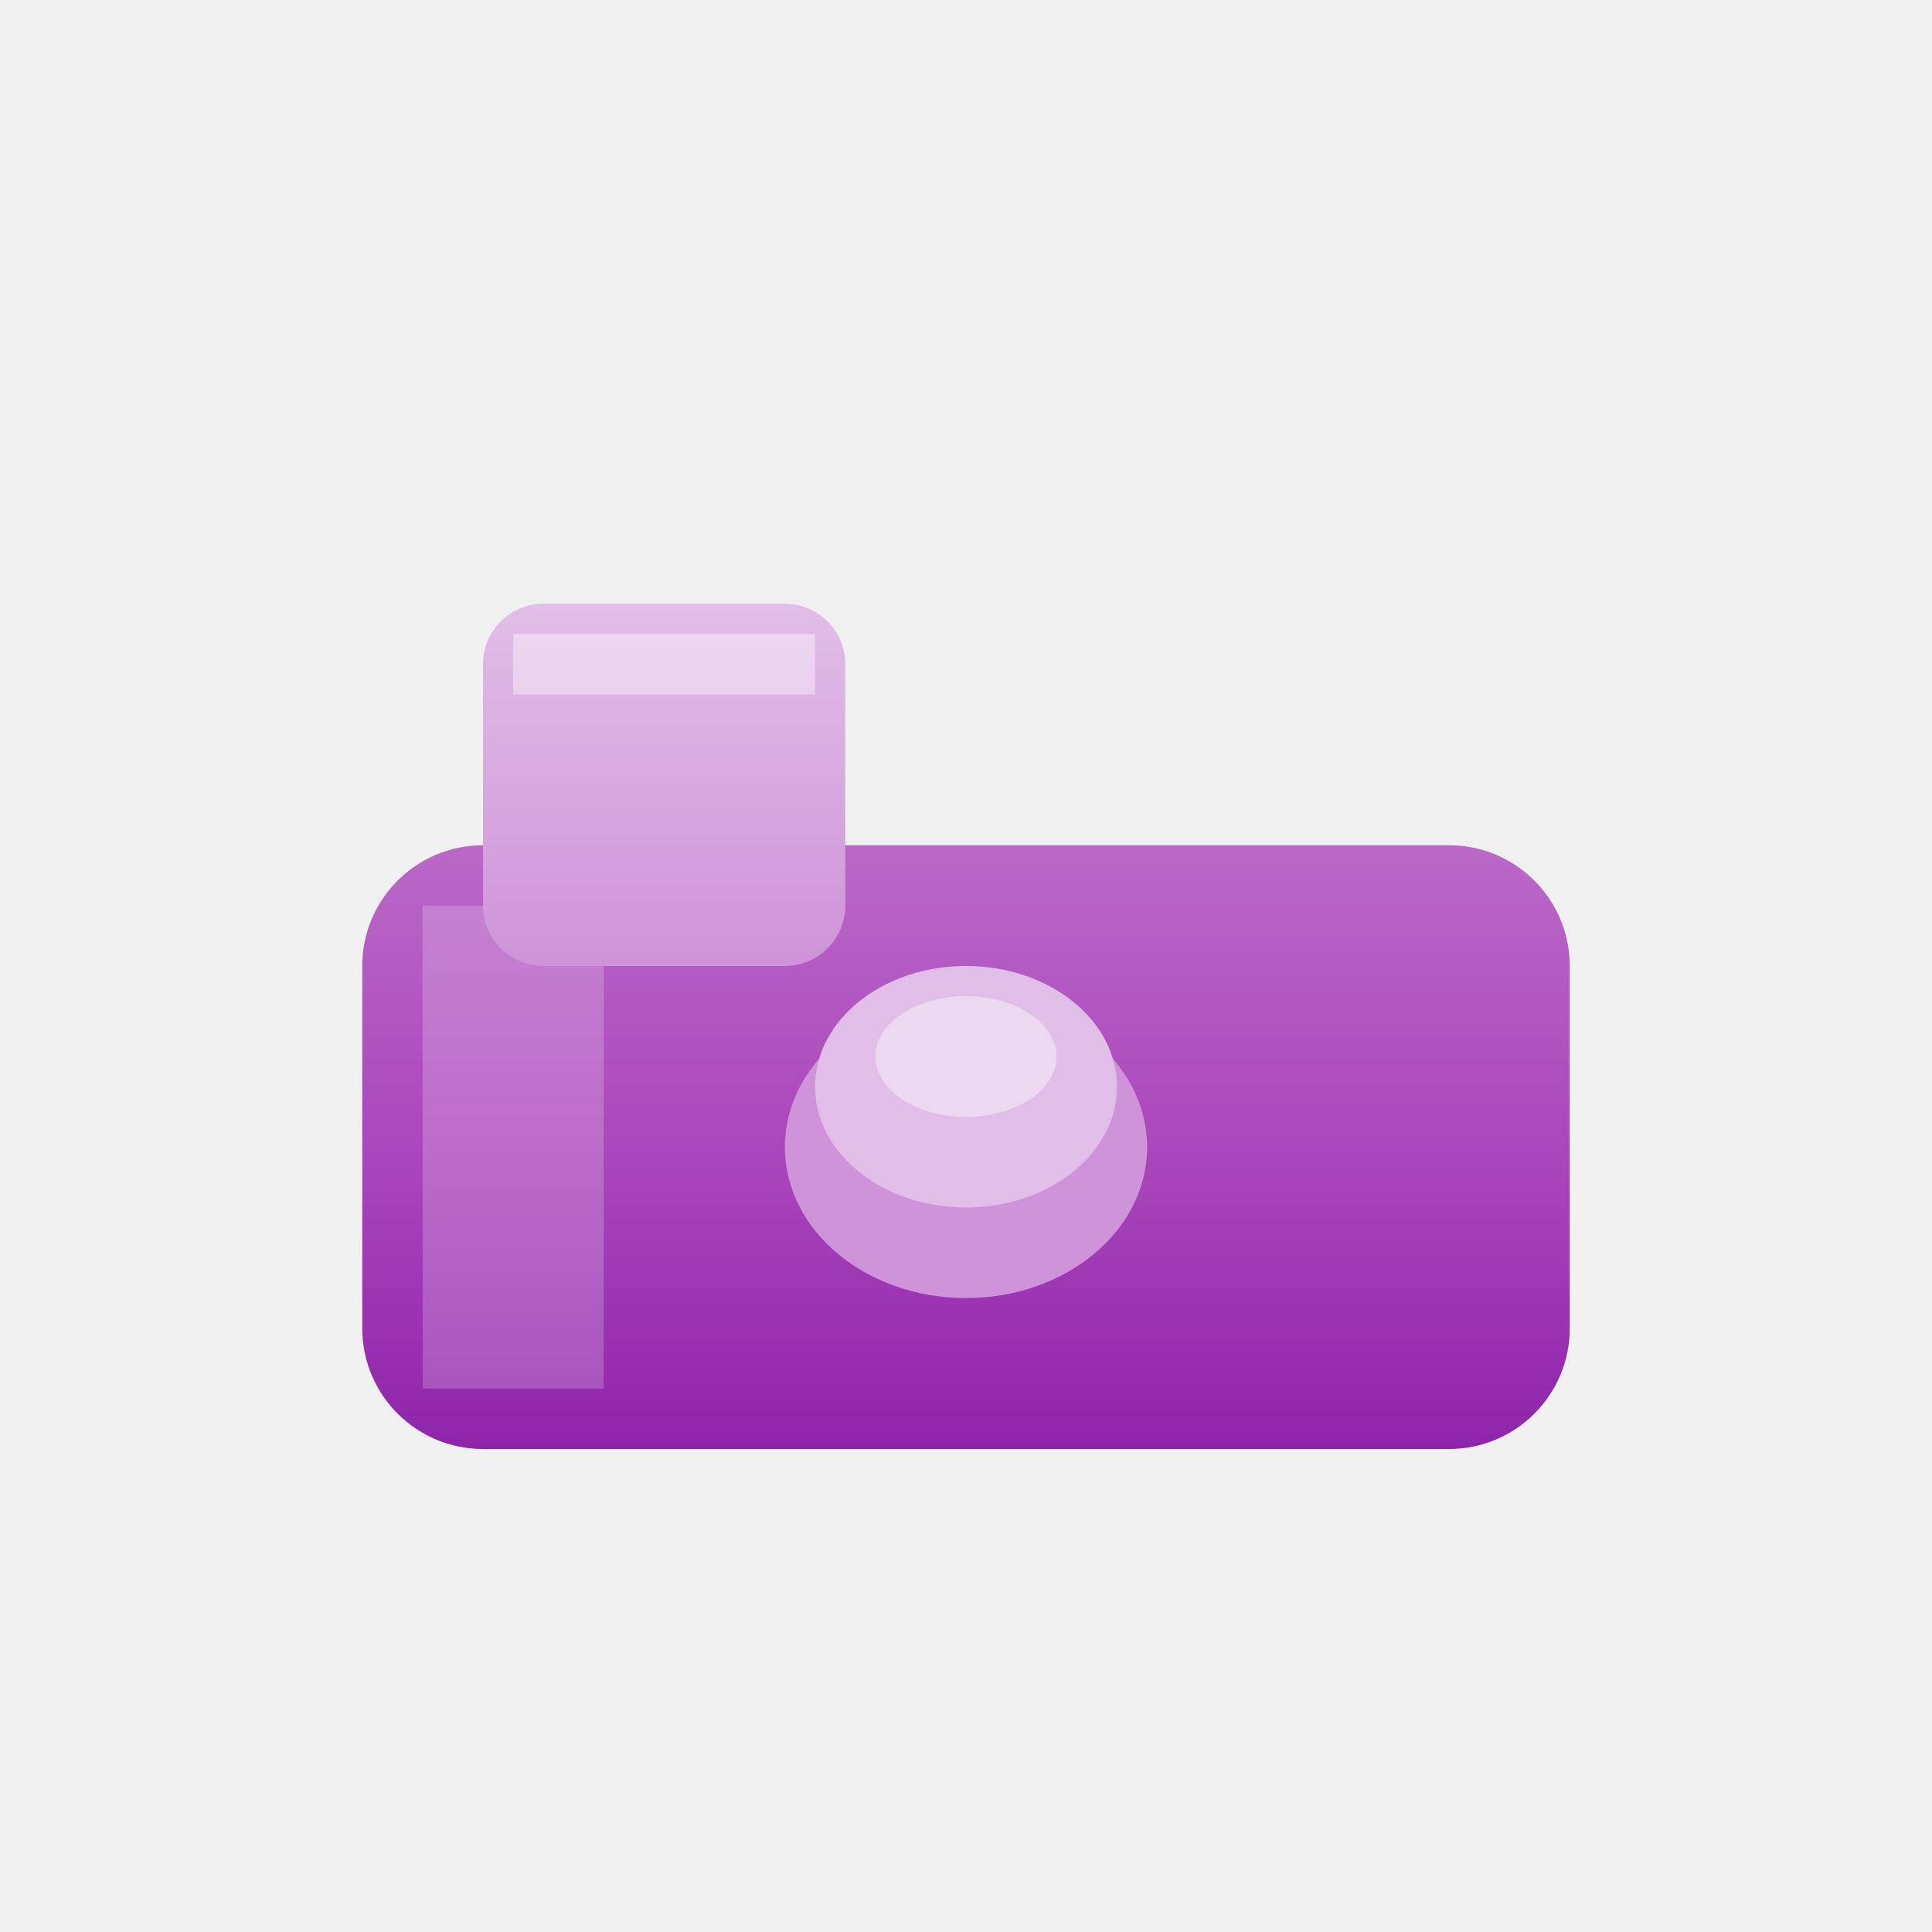
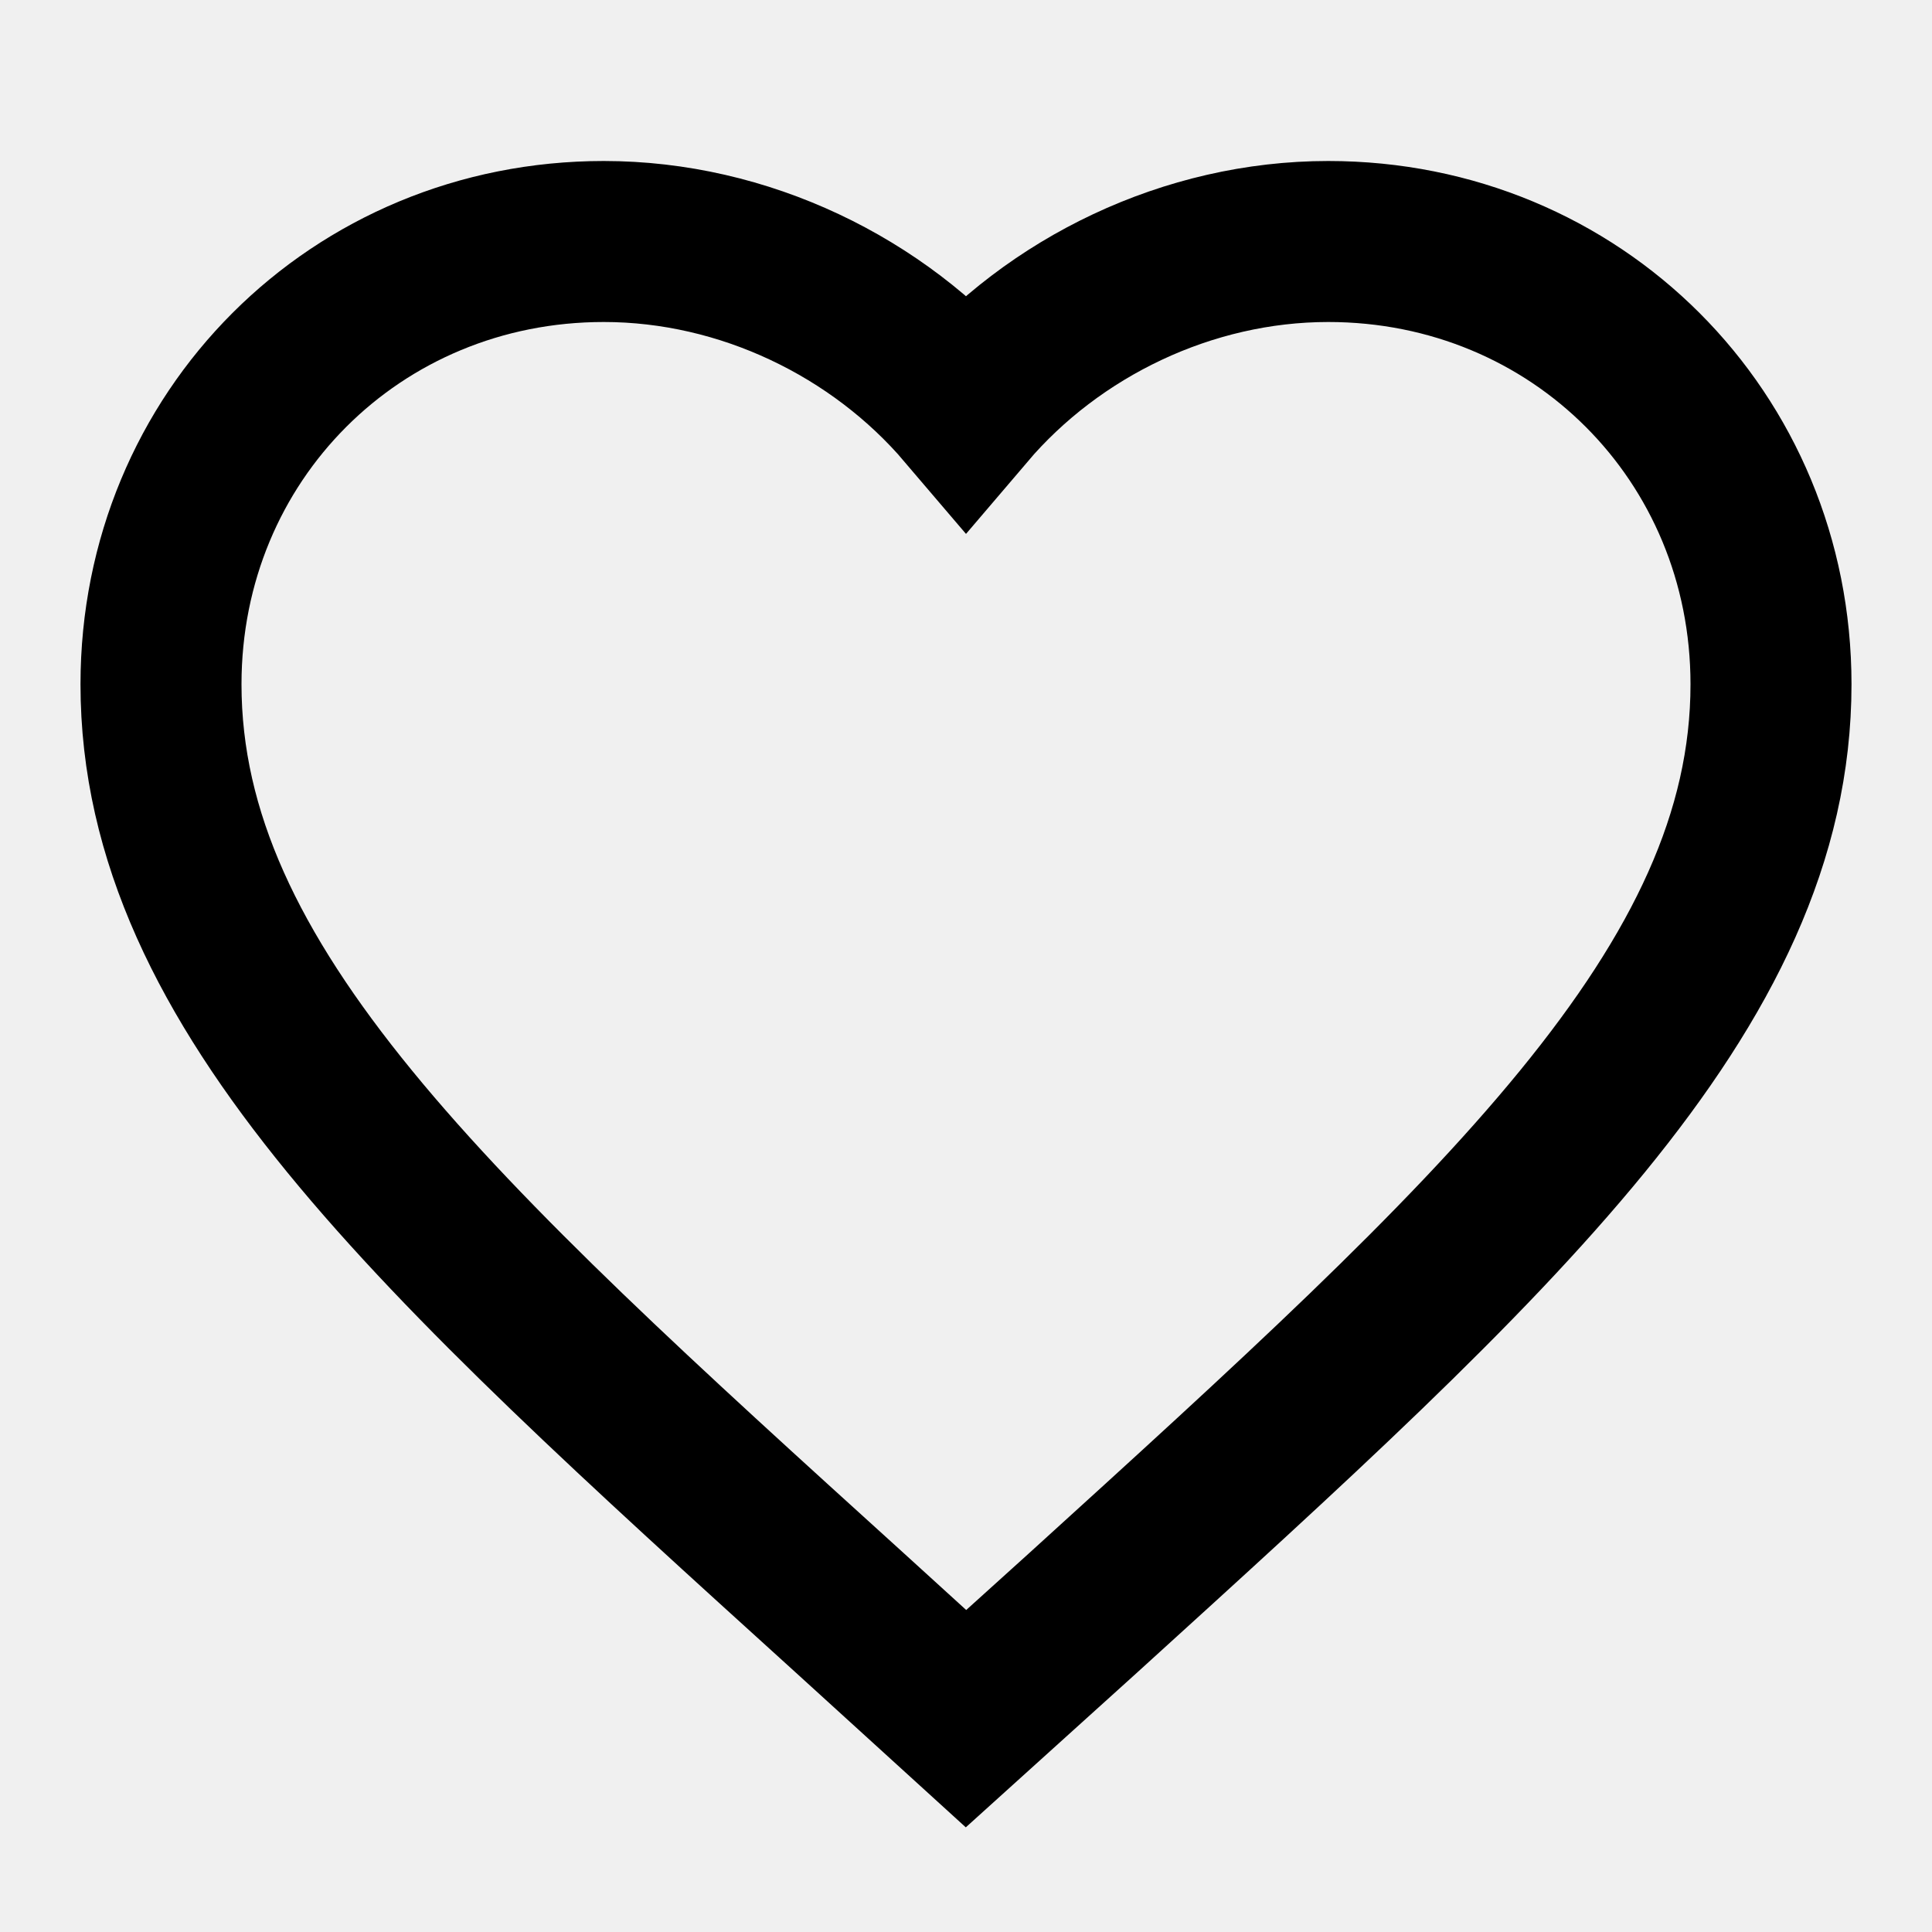
- <svg xmlns="http://www.w3.org/2000/svg" viewBox="0 0 64 64">
-   <defs>
-     <linearGradient id="inh1" x1="0%" y1="0%" x2="0%" y2="100%">
-       <stop offset="0%" stop-color="#BA68C8" />
-       <stop offset="50%" stop-color="#AB47BC" />
-       <stop offset="100%" stop-color="#8E24AA" />
-     </linearGradient>
-     <linearGradient id="btn" x1="0%" y1="0%" x2="0%" y2="100%">
-       <stop offset="0%" stop-color="#E1BEE7" />
-       <stop offset="100%" stop-color="#CE93D8" />
-     </linearGradient>
-   </defs>
-   <rect x="12" y="28" width="40" height="20" rx="4" fill="url(#inh1)" />
-   <rect x="14" y="30" width="6" height="16" fill="#fff" opacity="0.2" />
-   <rect x="16" y="20" width="12" height="12" rx="2" fill="url(#btn)" />
-   <rect x="17" y="21" width="10" height="2" fill="#fff" opacity="0.4" />
-   <ellipse cx="32" cy="38" rx="6" ry="5" fill="#CE93D8" />
-   <ellipse cx="32" cy="36" rx="5" ry="4" fill="#E1BEE7" />
-   <ellipse cx="32" cy="35" rx="3" ry="2" fill="#fff" opacity="0.4" />
+ <svg xmlns="http://www.w3.org/2000/svg" viewBox="0 0 24 24" fill="none">
+   <path d="M12 21.35l-1.45-1.32C5.4 15.36 2 12.28 2 8.5 2 5.42 4.42 3 7.5 3c1.74 0 3.41.81 4.5 2.09C13.09 3.81 14.76 3 16.5 3 19.58 3 22 5.42 22 8.5c0 3.78-3.4 6.86-8.55 11.54L12 21.35z" stroke="currentColor" stroke-width="2" />
</svg>
